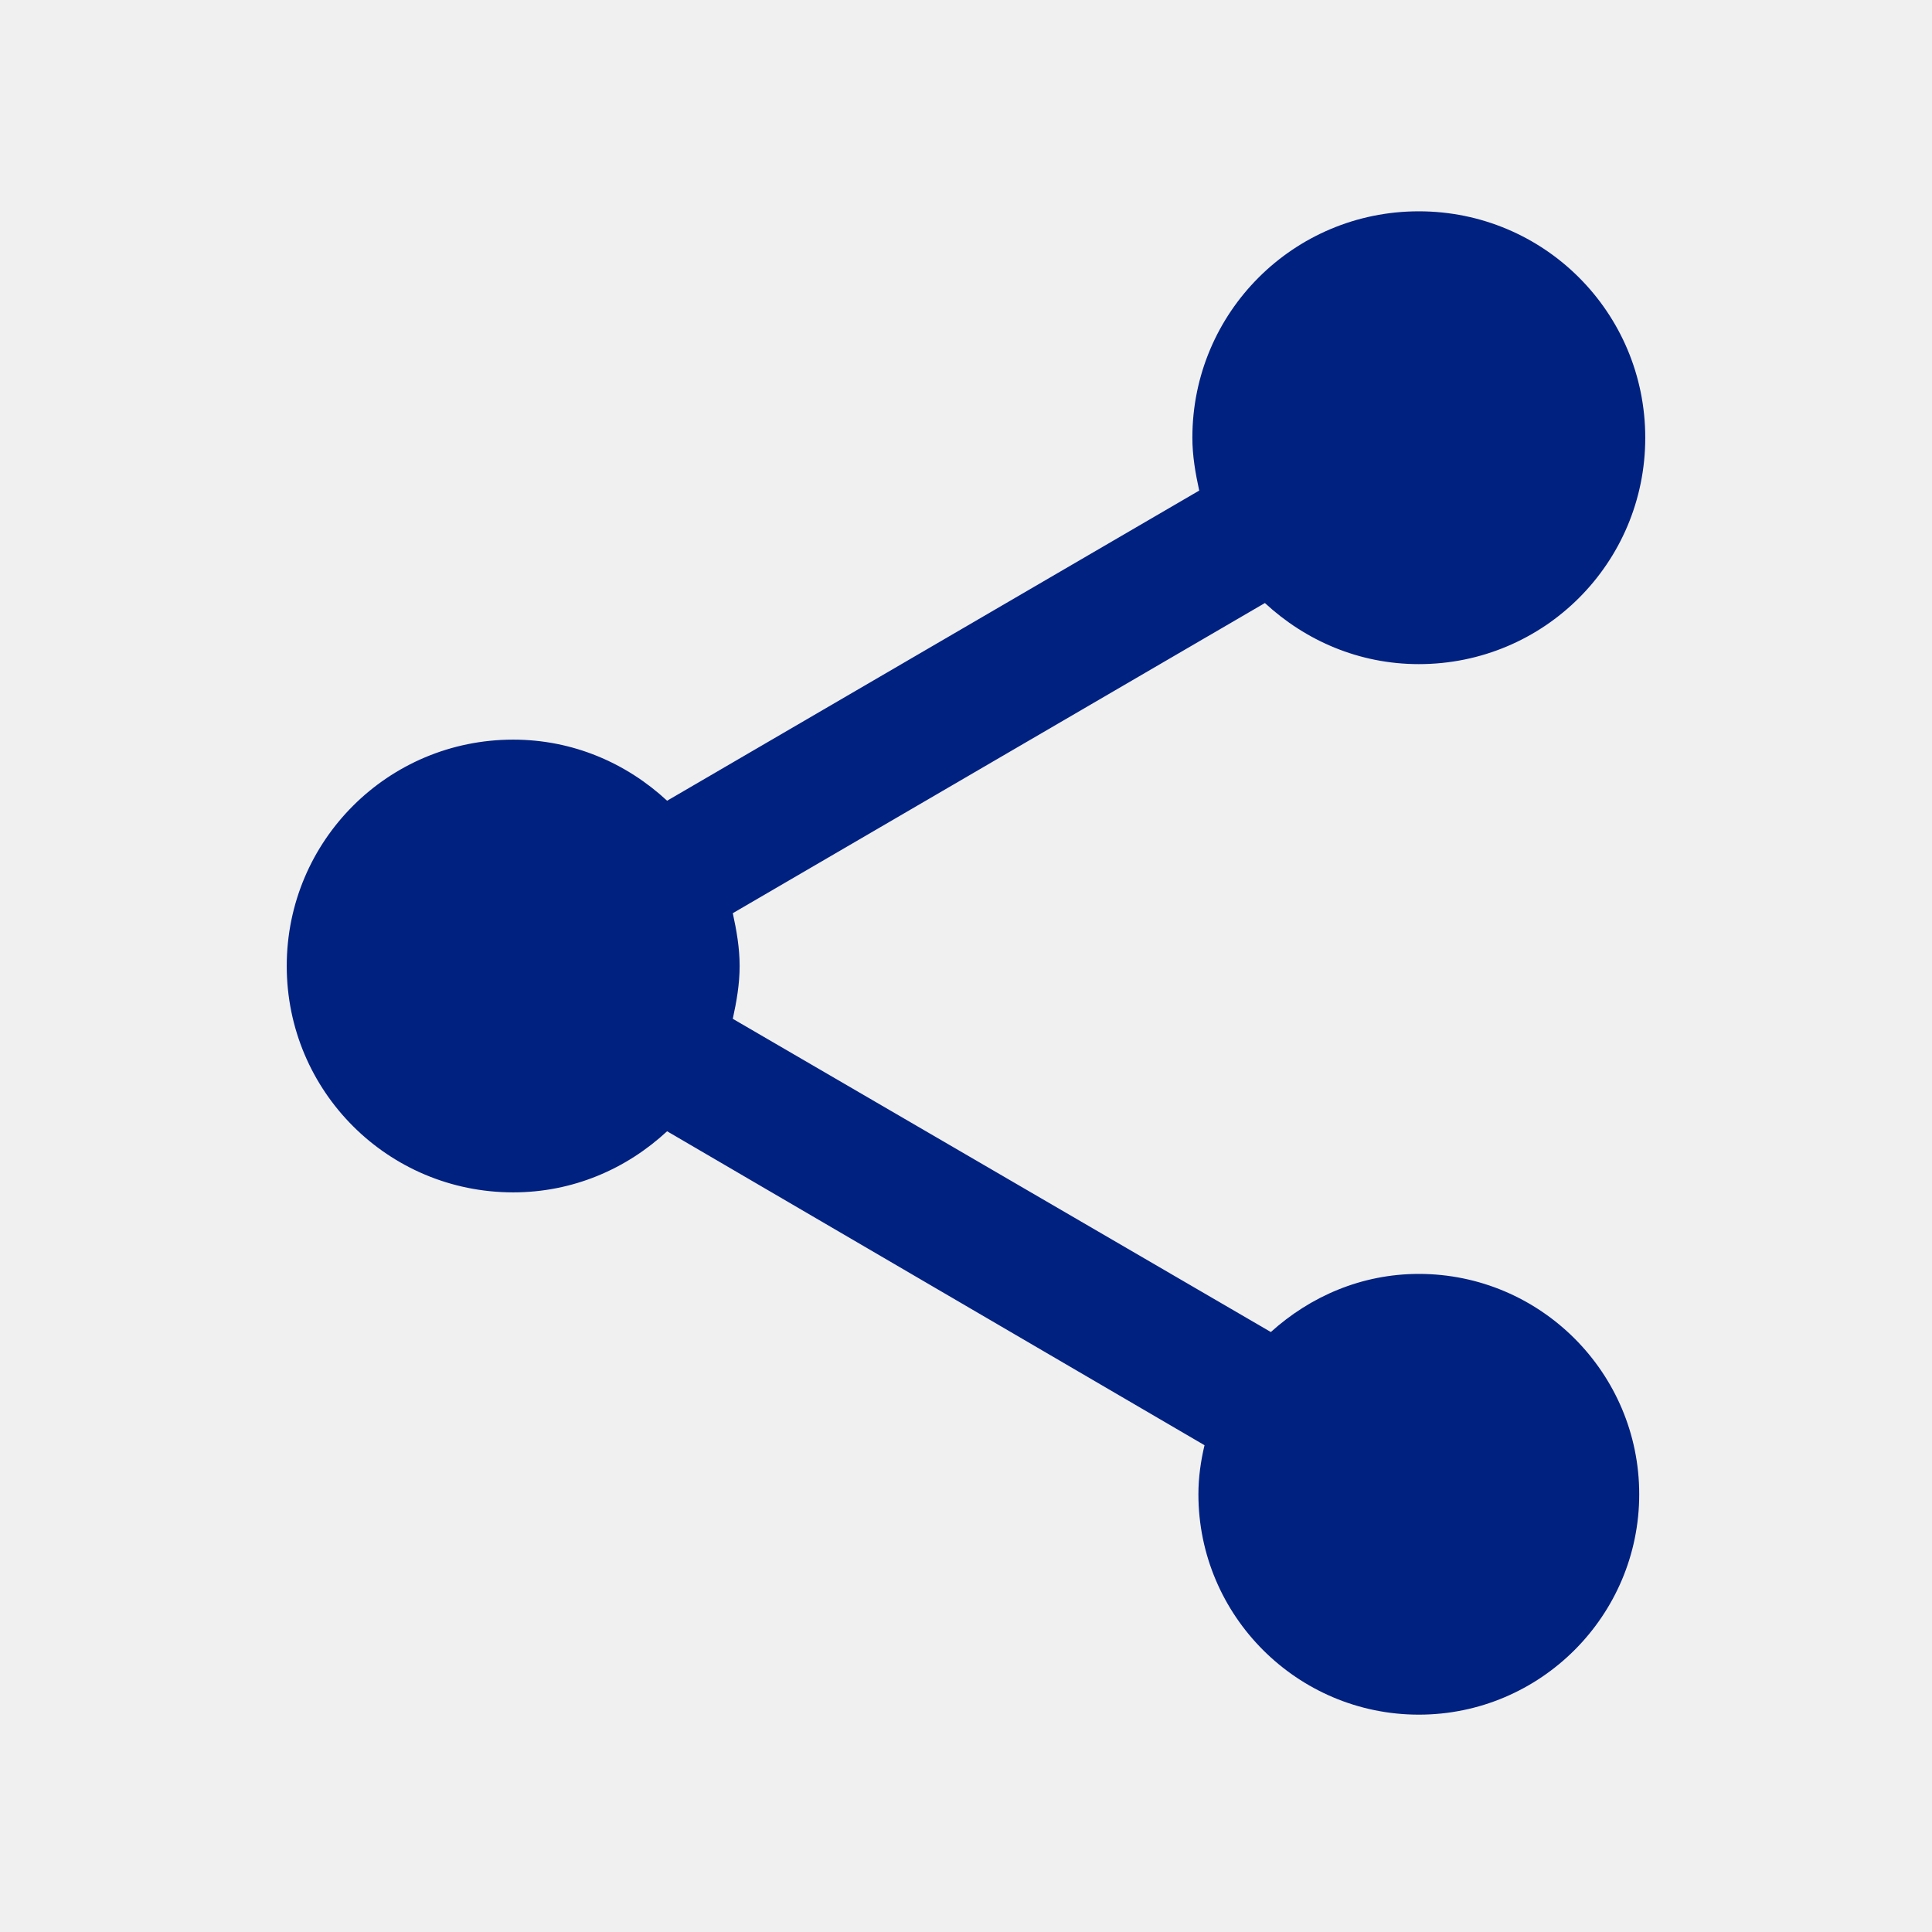
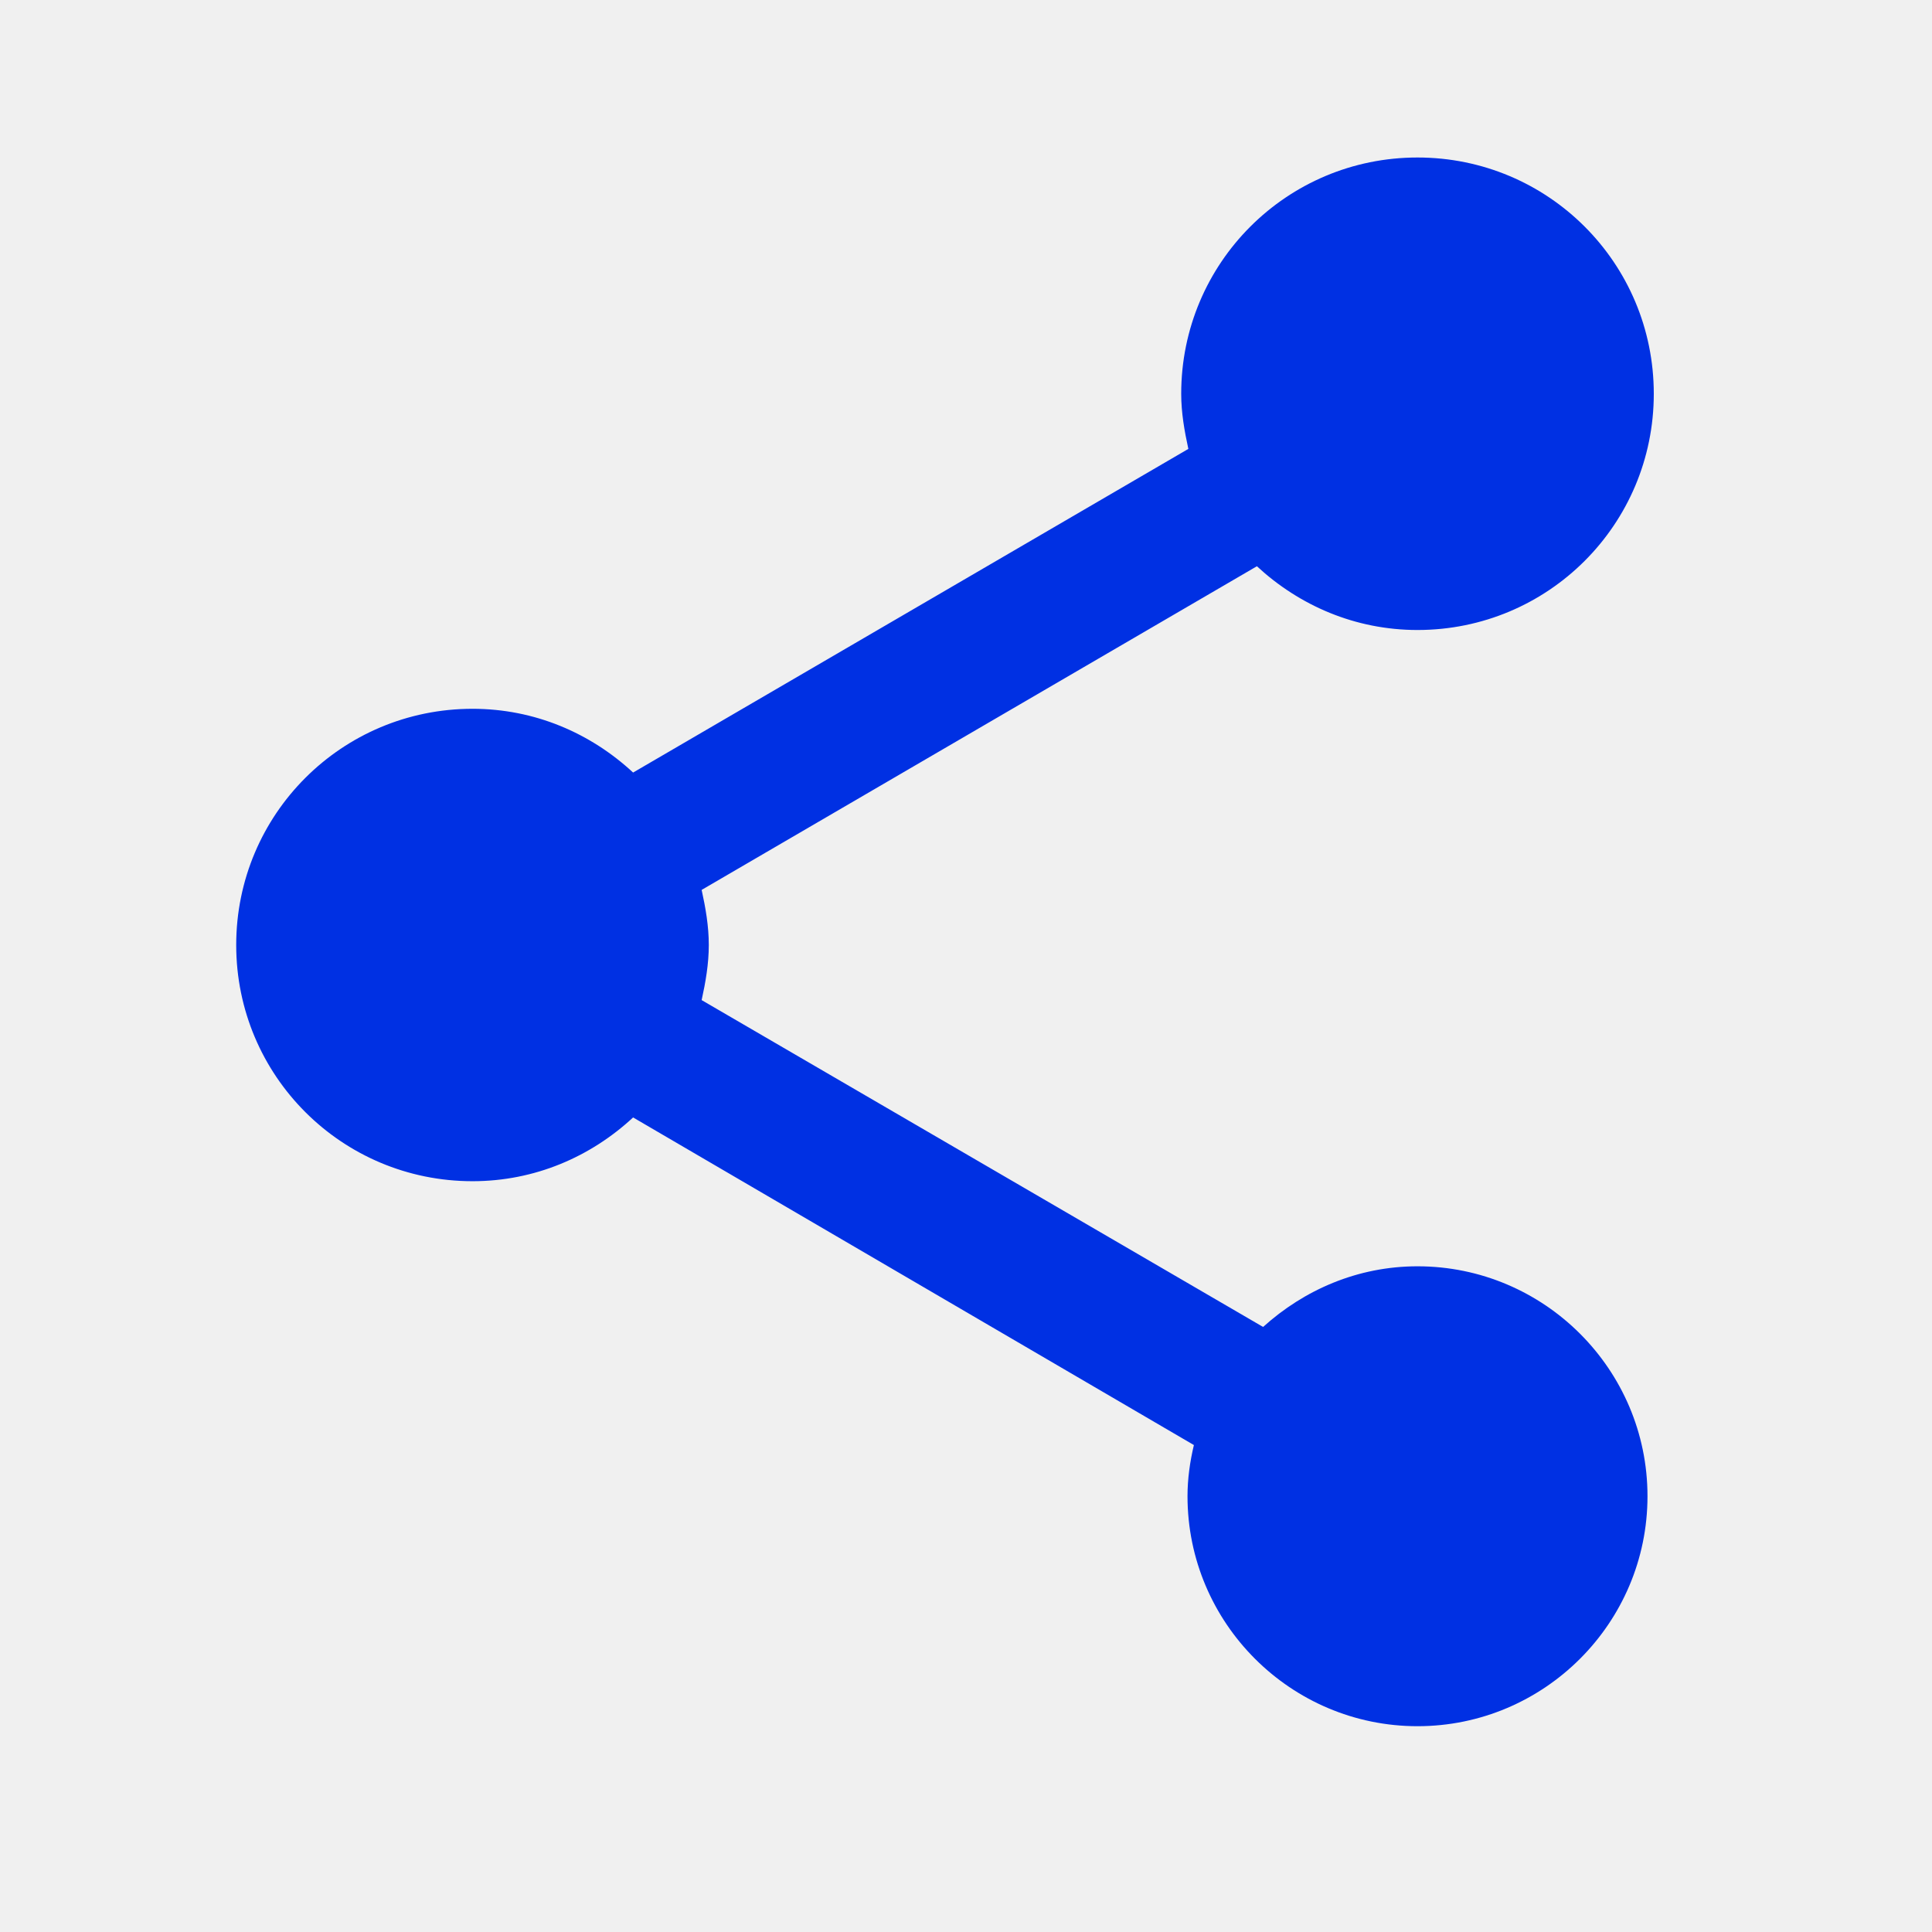
- <svg xmlns="http://www.w3.org/2000/svg" width="24" height="24" viewBox="0 0 24 24" fill="none">
-   <g id="share 1" clip-path="url(#clip0_866_363)">
-     <path id="Vector" d="M17.625 15.825C16.913 15.825 16.275 16.106 15.787 16.547L9.103 12.656C9.15 12.441 9.188 12.225 9.188 12C9.188 11.775 9.15 11.559 9.103 11.344L15.713 7.491C16.219 7.959 16.884 8.25 17.625 8.25C19.181 8.25 20.438 6.994 20.438 5.438C20.438 3.881 19.181 2.625 17.625 2.625C16.069 2.625 14.812 3.881 14.812 5.438C14.812 5.662 14.85 5.878 14.897 6.094L8.287 9.947C7.781 9.478 7.116 9.188 6.375 9.188C4.819 9.188 3.562 10.444 3.562 12C3.562 13.556 4.819 14.812 6.375 14.812C7.116 14.812 7.781 14.522 8.287 14.053L14.963 17.953C14.916 18.15 14.887 18.356 14.887 18.562C14.887 20.072 16.116 21.3 17.625 21.3C19.134 21.3 20.363 20.072 20.363 18.562C20.363 17.053 19.134 15.825 17.625 15.825Z" fill="#002180" />
+ <svg xmlns="http://www.w3.org/2000/svg" width="23" height="23" viewBox="0 0 23 23" fill="none">
+   <g clip-path="url(#clip0_7497_77137)">
+     <path d="M16.875 15.075C16.163 15.075 15.525 15.356 15.037 15.797L8.353 11.906C8.4 11.691 8.438 11.475 8.438 11.25C8.438 11.025 8.4 10.809 8.353 10.594L14.963 6.741C15.469 7.209 16.134 7.5 16.875 7.5C18.431 7.5 19.688 6.244 19.688 4.688C19.688 3.131 18.431 1.875 16.875 1.875C15.319 1.875 14.062 3.131 14.062 4.688C14.062 4.912 14.1 5.128 14.147 5.344L7.537 9.197C7.031 8.728 6.366 8.438 5.625 8.438C4.069 8.438 2.812 9.694 2.812 11.25C2.812 12.806 4.069 14.062 5.625 14.062C6.366 14.062 7.031 13.772 7.537 13.303L14.213 17.203C14.166 17.4 14.137 17.606 14.137 17.812C14.137 19.322 15.366 20.55 16.875 20.55C18.384 20.55 19.613 19.322 19.613 17.812C19.613 16.303 18.384 15.075 16.875 15.075Z" fill="#0030E3" />
  </g>
  <defs>
-     <clipPath id="clip0_866_363">
-       <rect width="22.5" height="22.5" fill="white" transform="translate(0.75 0.75)" />
+     <clipPath id="clip0_7497_77137">
+       <rect width="22.5" height="22.5" rx="4" fill="white" />
    </clipPath>
  </defs>
</svg>
